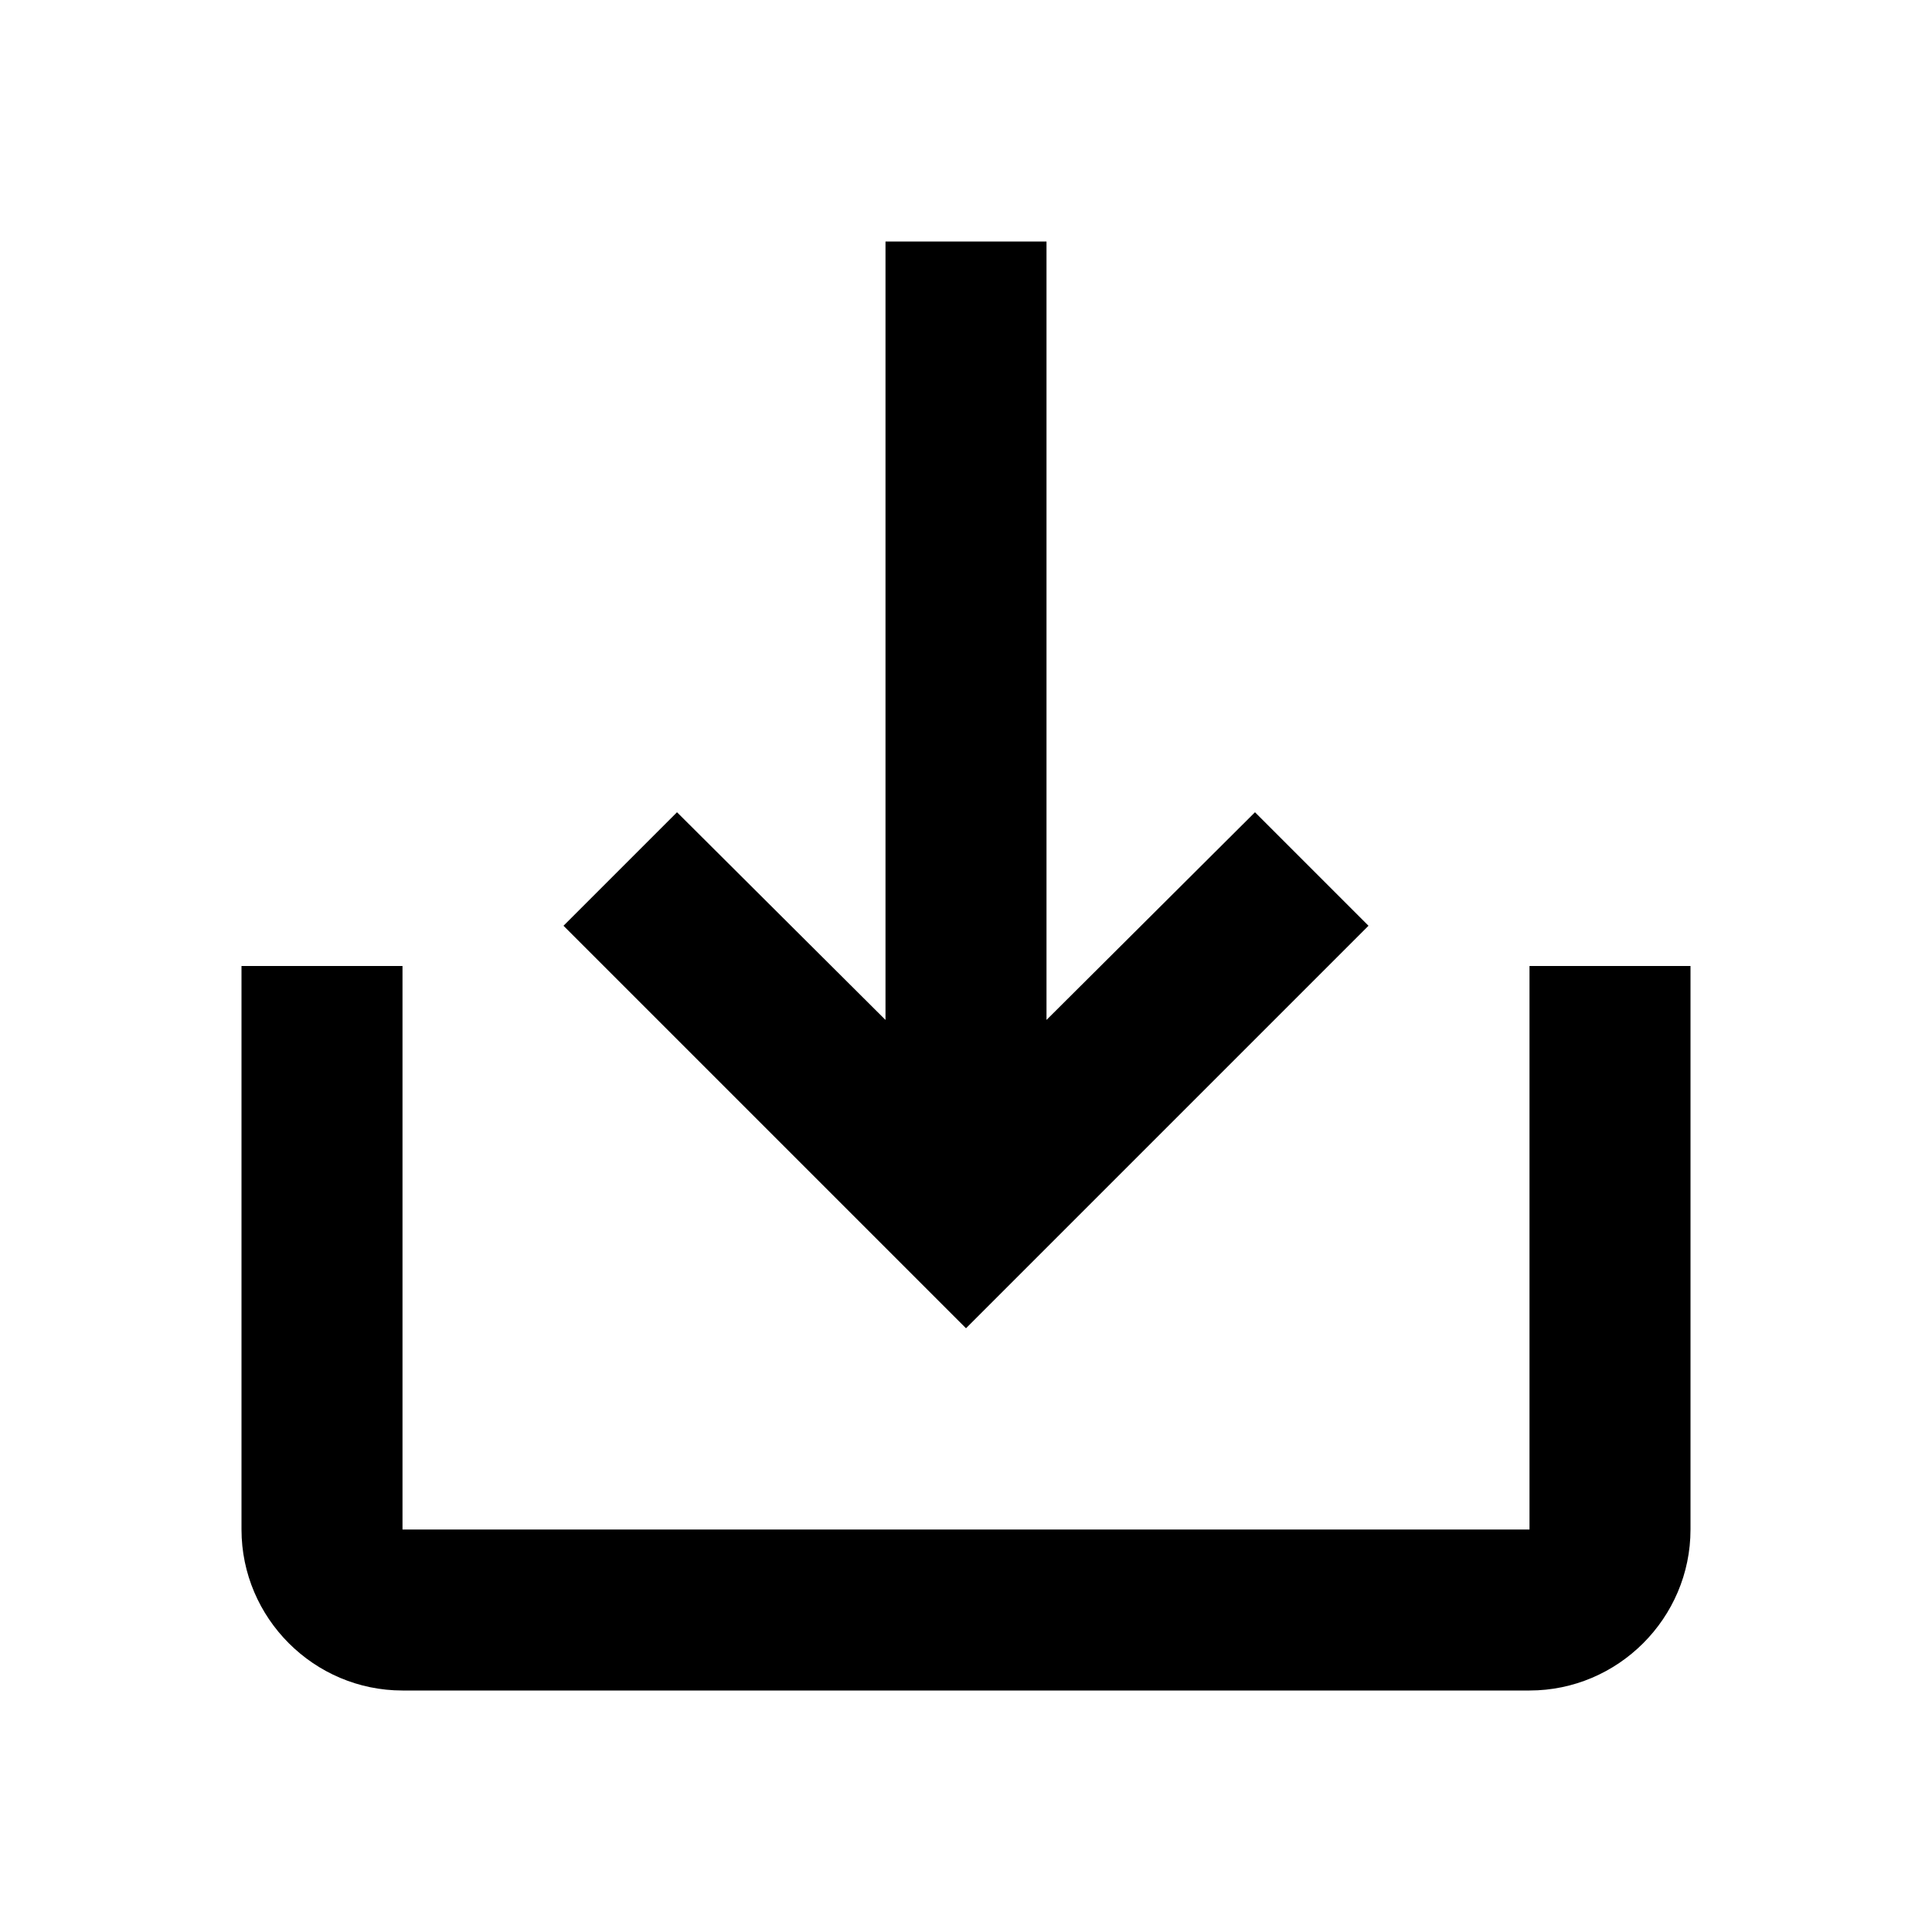
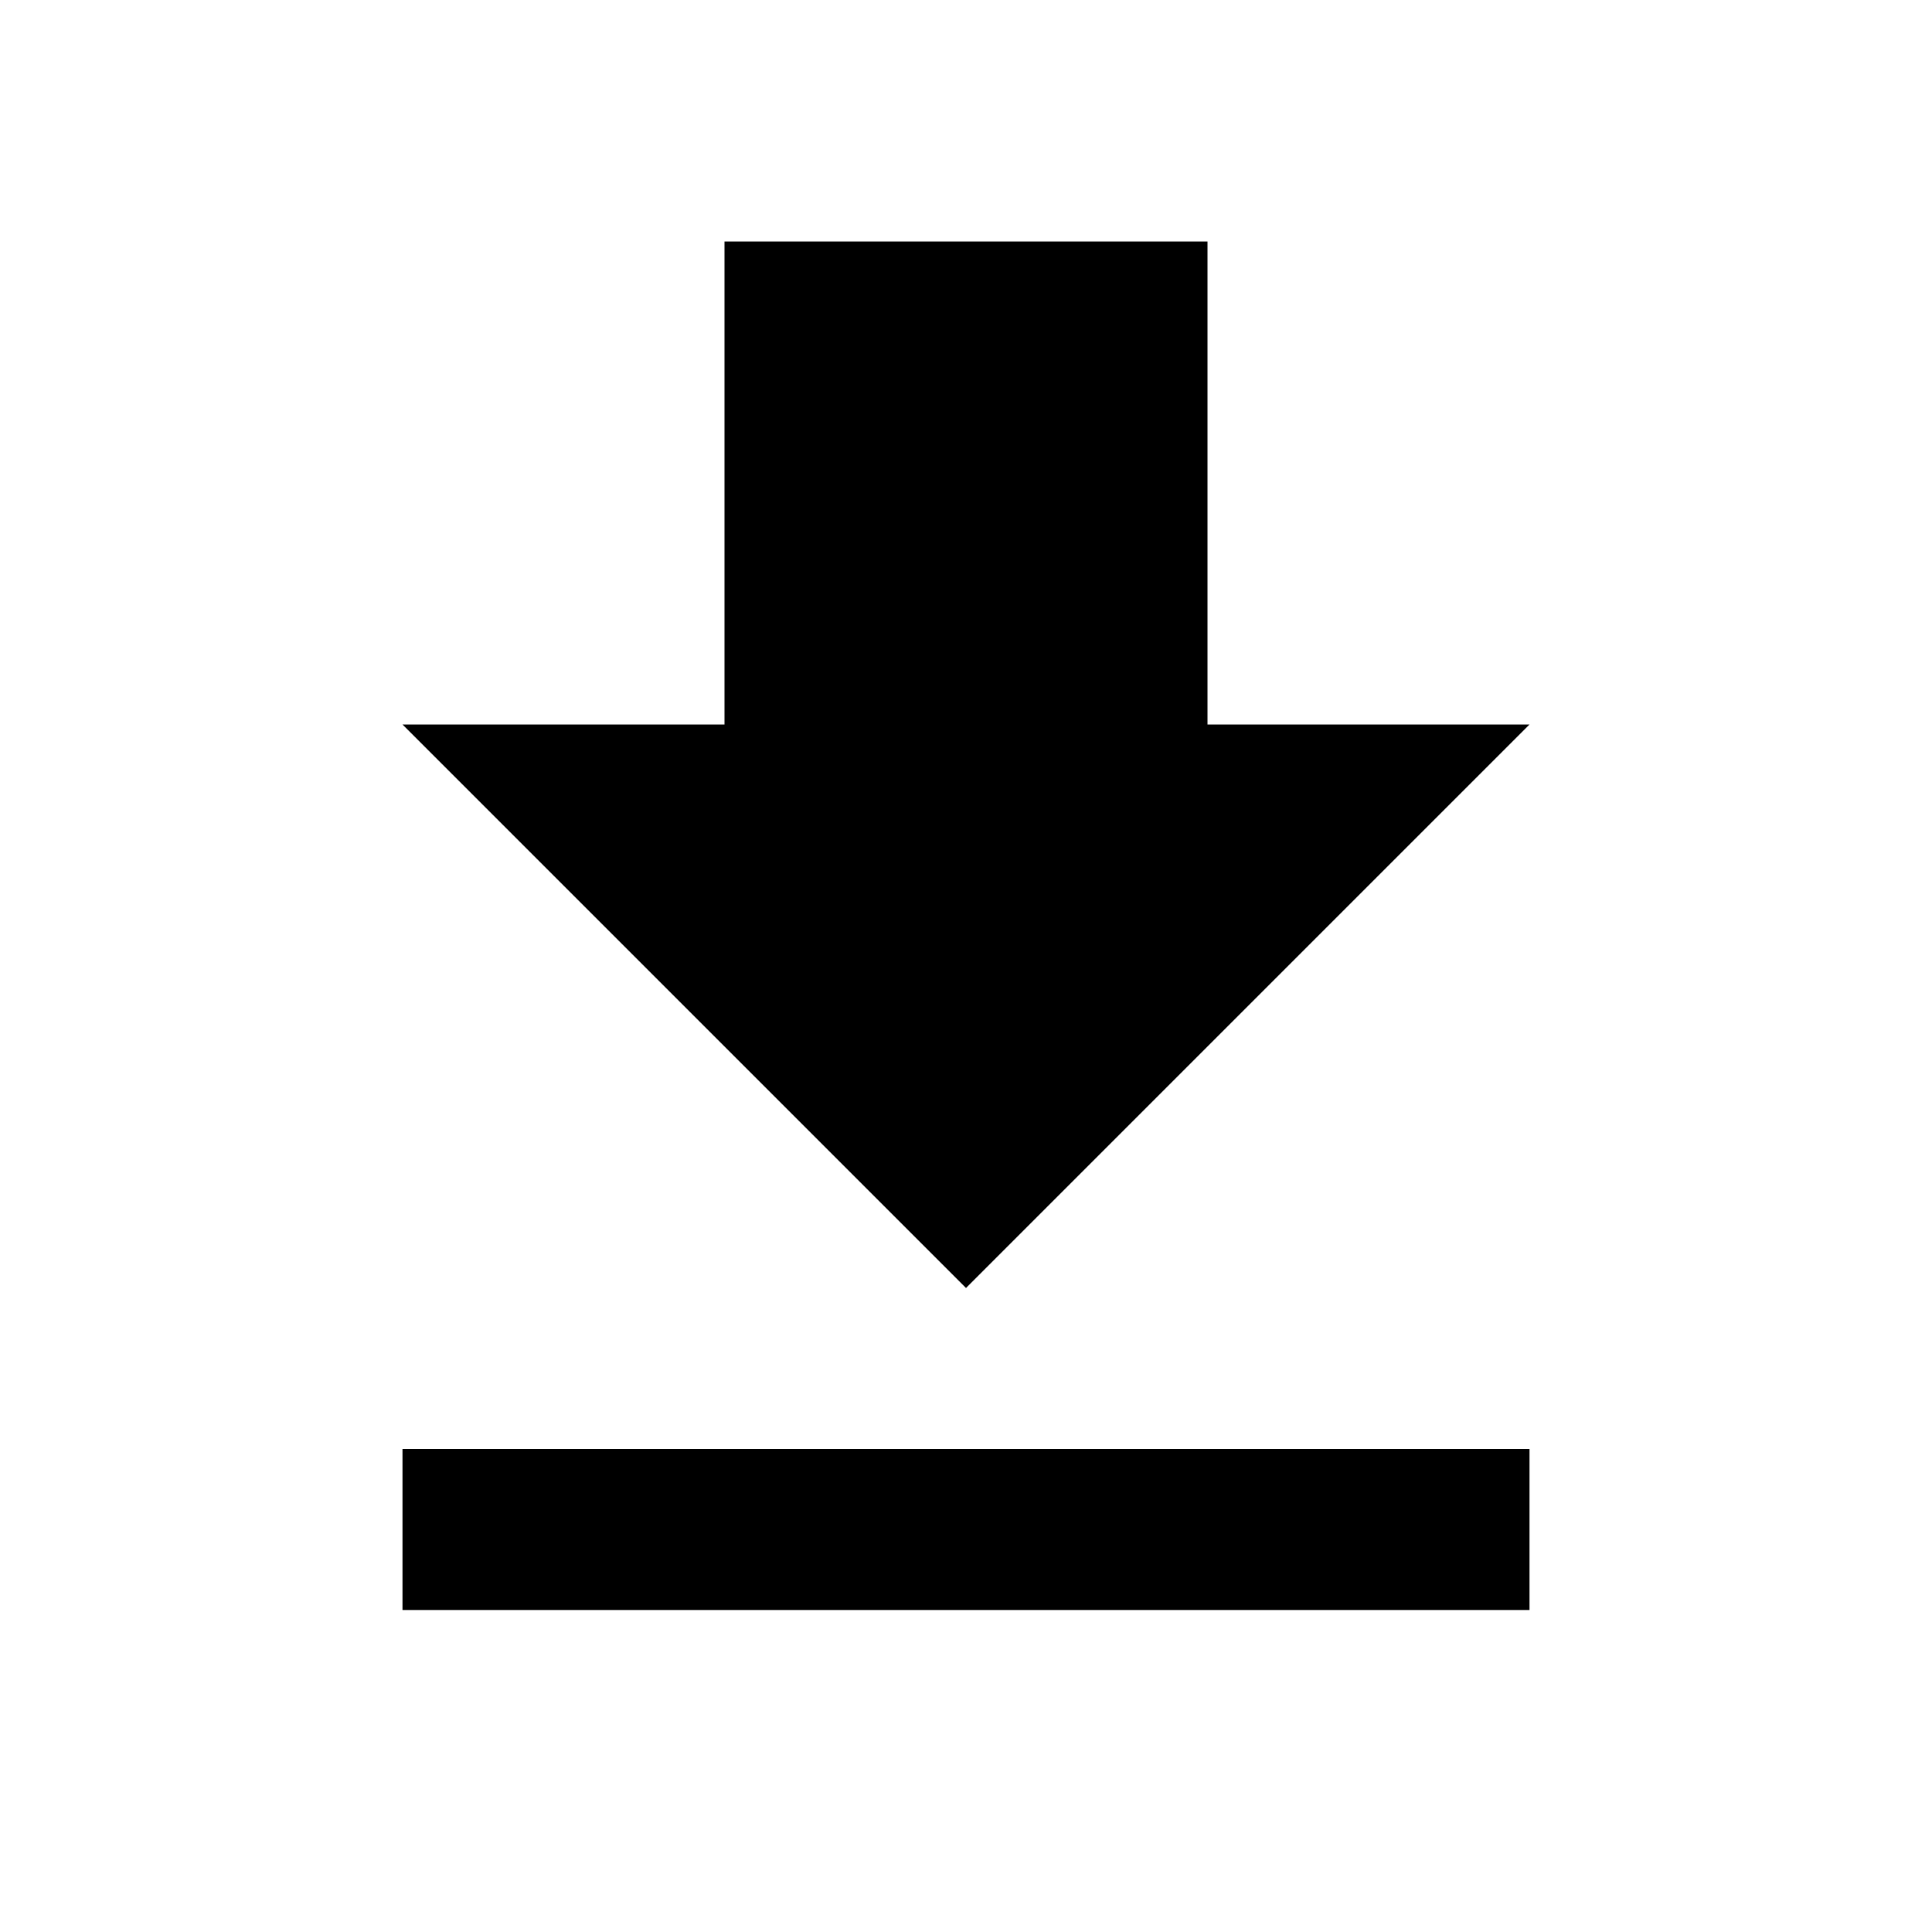
<svg xmlns="http://www.w3.org/2000/svg" height="24px" viewBox="0 0 24 24" width="24px" fill="#000000">
  <path d="M0 0h24v24H0z" fill="none" />
-   <path d="M19 12v7H5v-7H3v7c0 1.1.9 2 2 2h14c1.1 0 2-.9 2-2v-7h-2zm-6 .67l2.59-2.58L17 11.5l-5 5-5-5 1.41-1.41L11 12.67V3h2z" />
+   <path d="M19 9h-4V3H9v6H5l7 7 7-7zM5 18v2h14v-2H5z" />
</svg>
